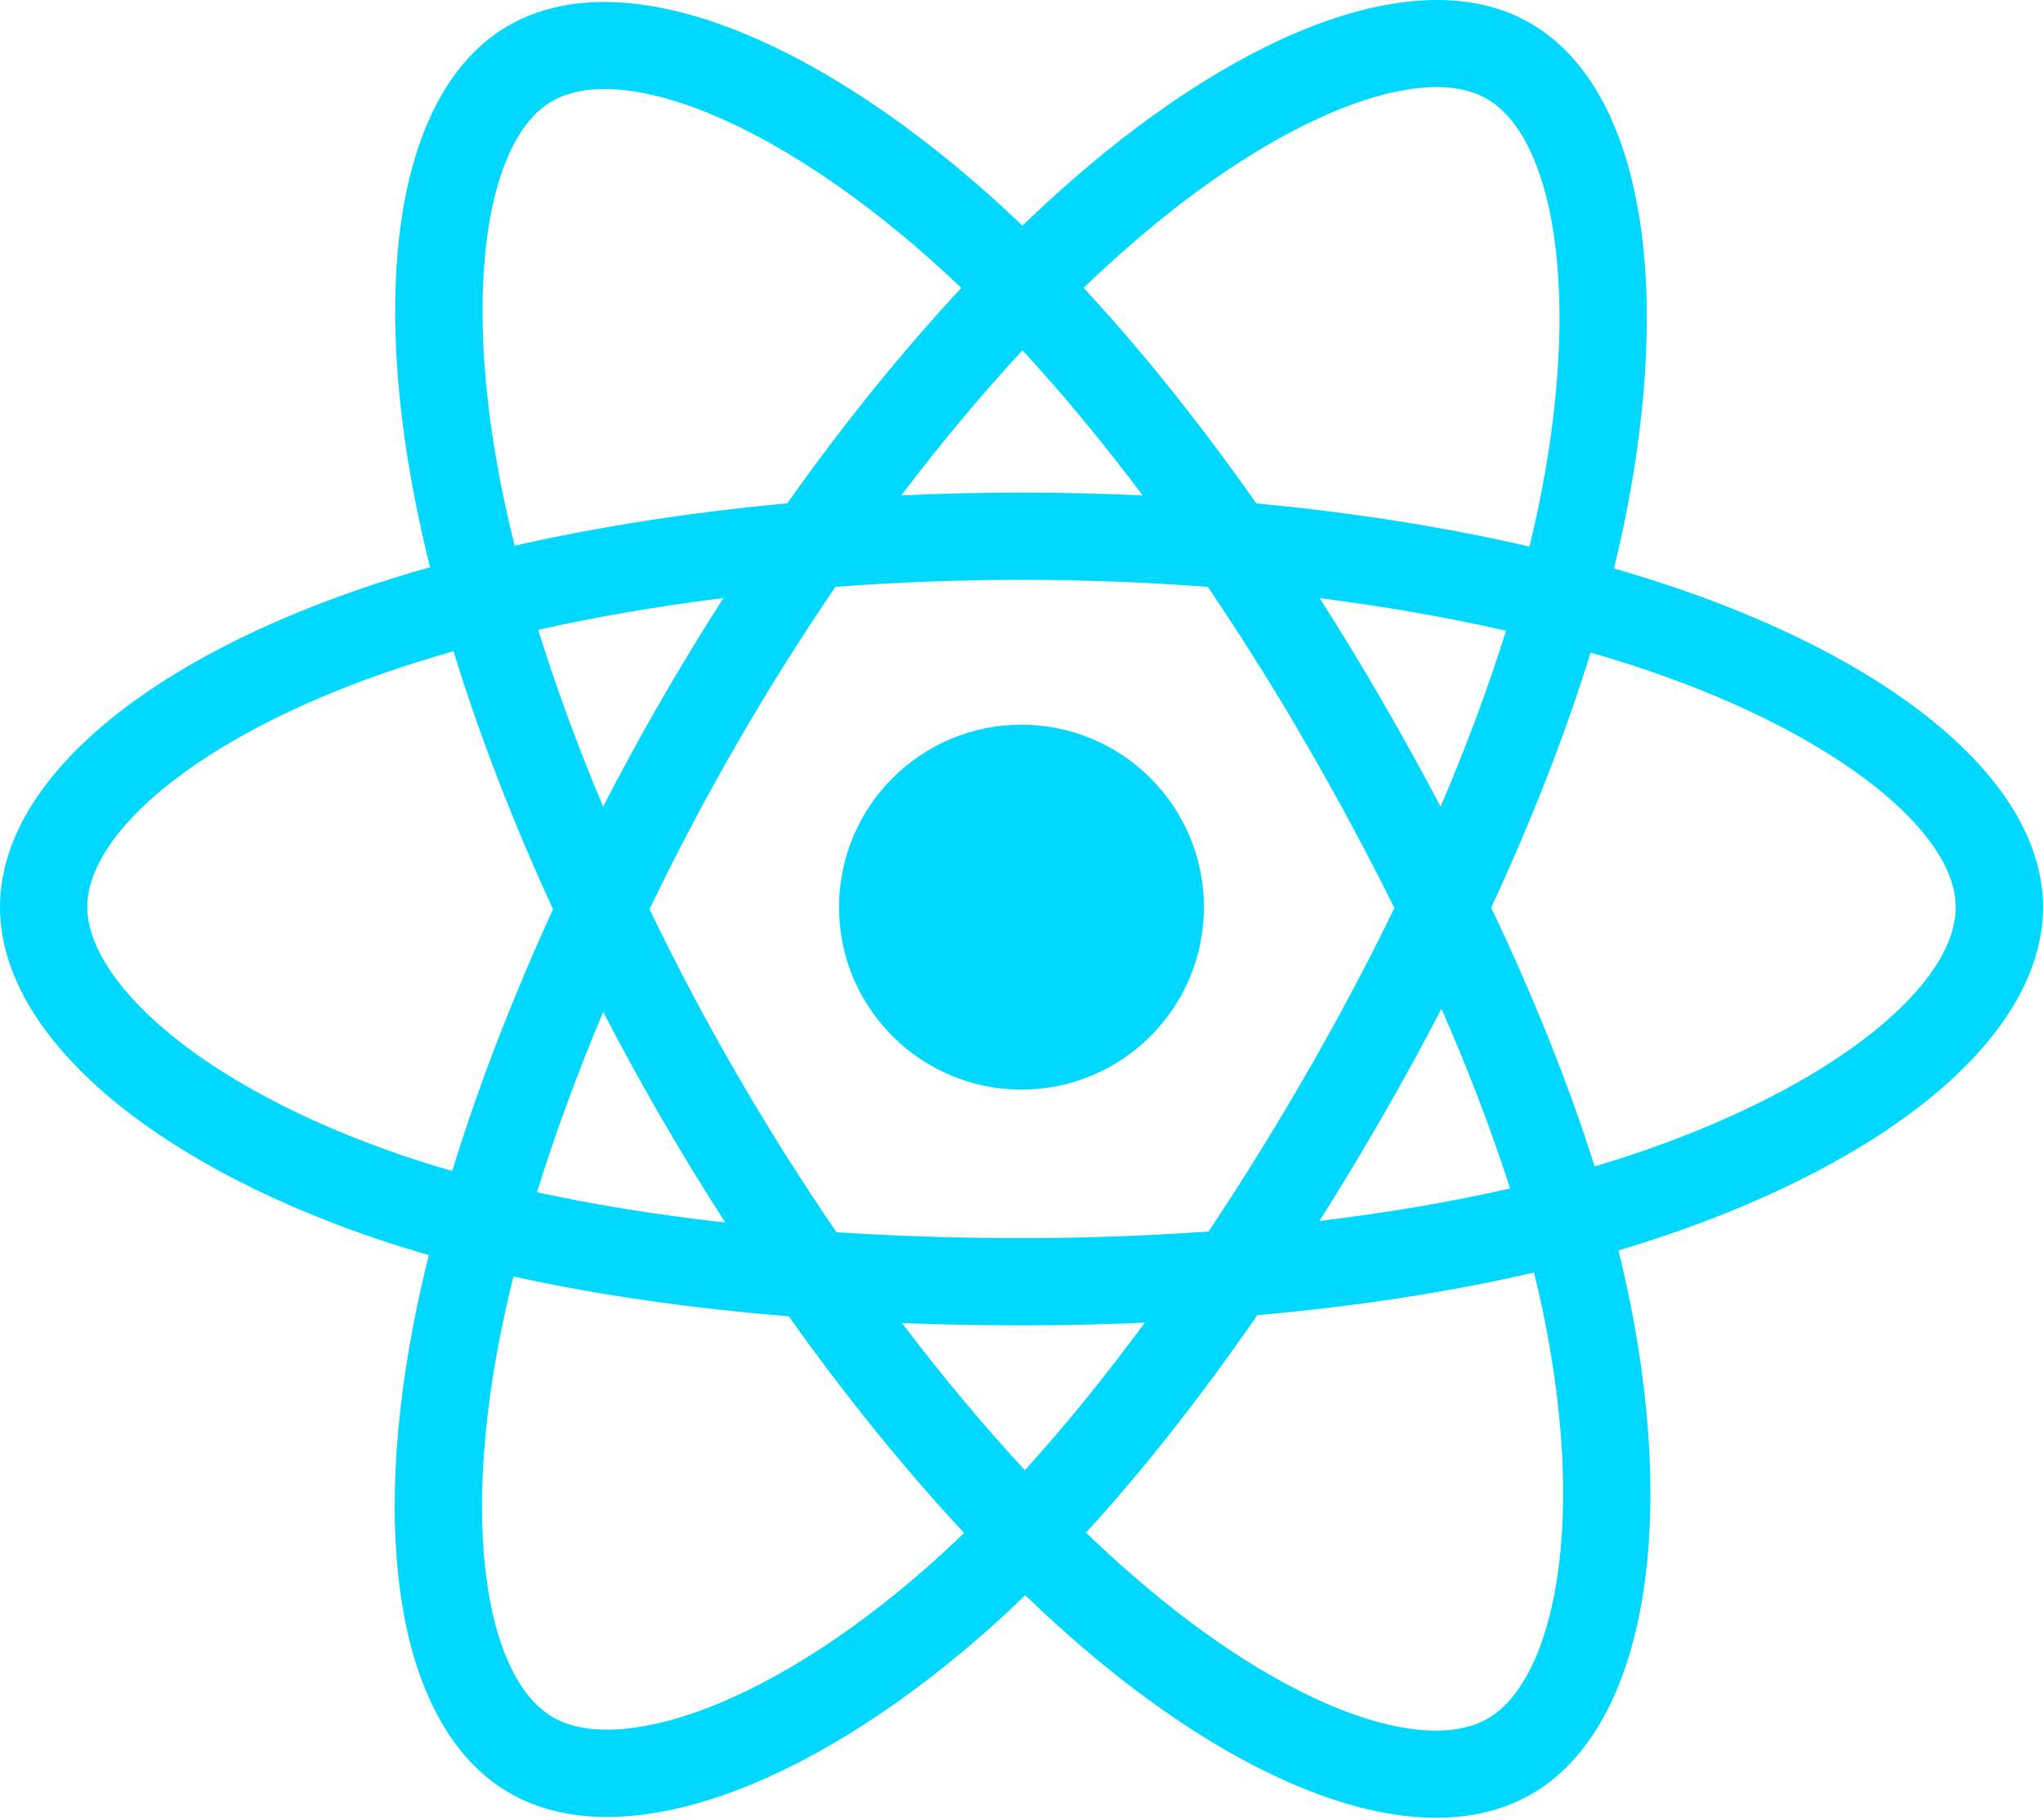
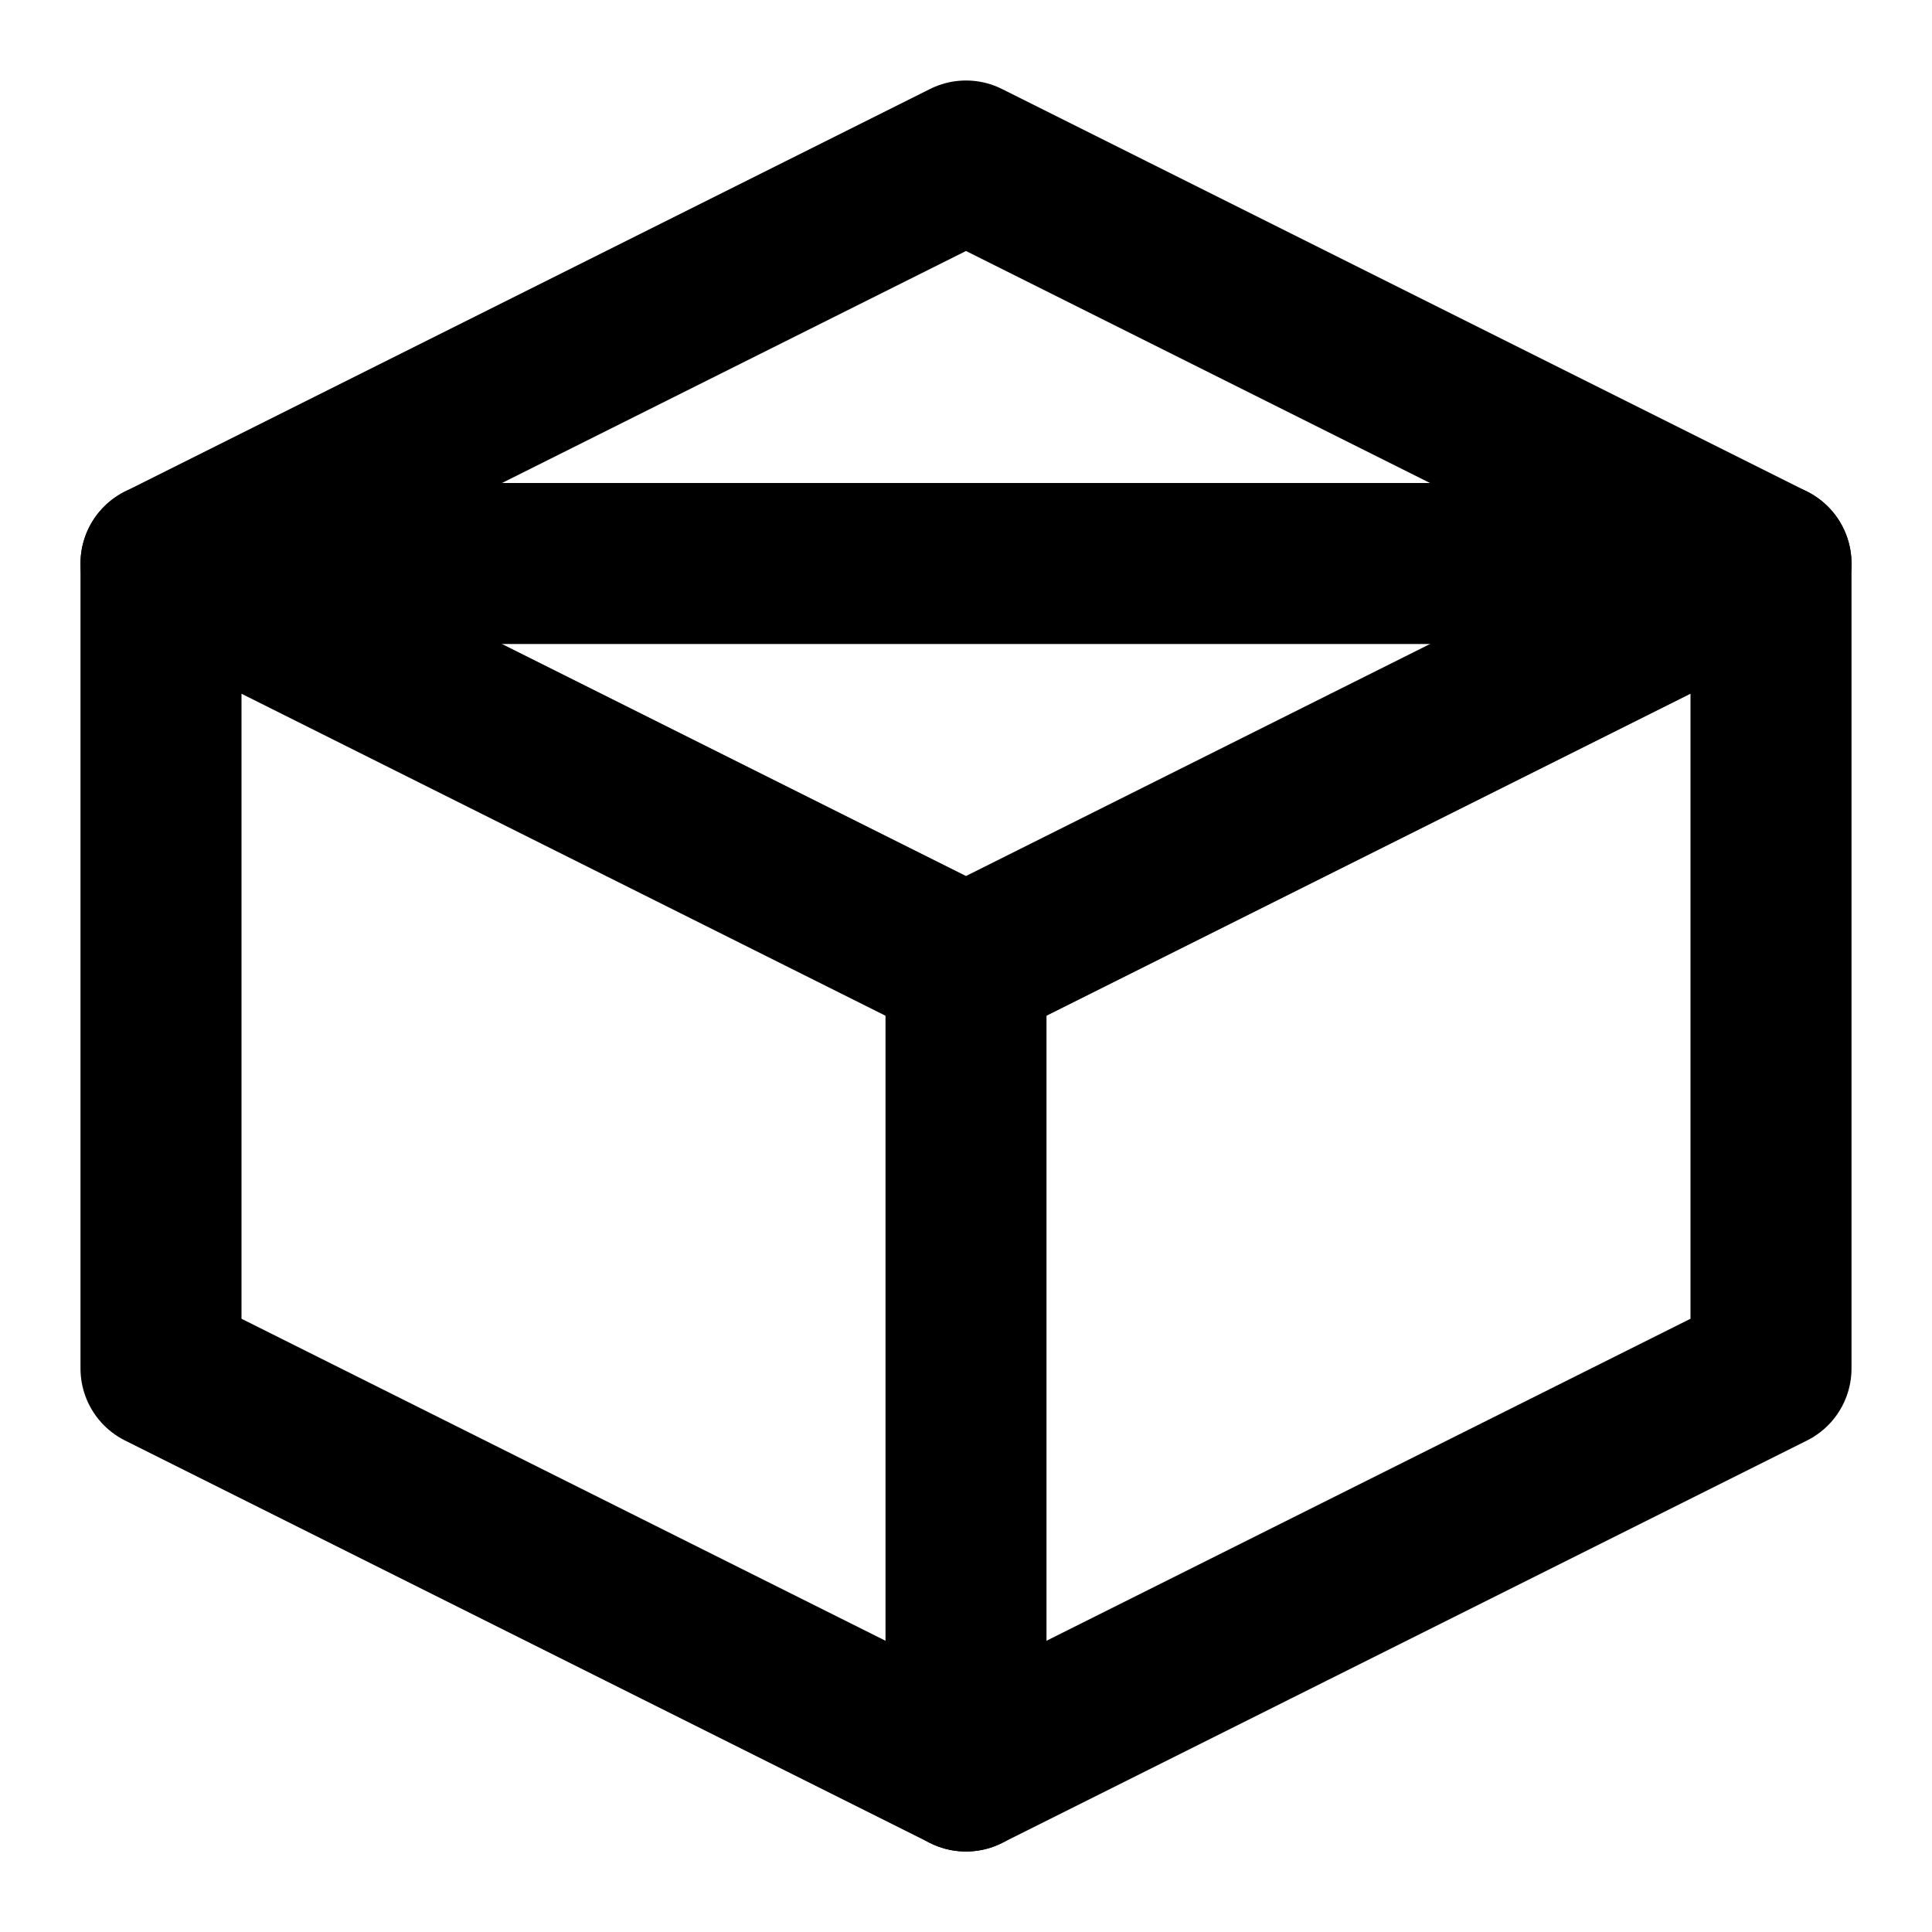
- <svg xmlns="http://www.w3.org/2000/svg" aria-hidden="true" role="img" class="iconify iconify--logos" width="35.93" height="32" preserveAspectRatio="xMidYMid meet" viewBox="0 0 256 228">
-   <path fill="#00D8FF" d="M210.483 73.824a171.49 171.49 0 0 0-8.24-2.597c.465-1.9.893-3.777 1.273-5.621c6.238-30.281 2.16-54.676-11.769-62.708c-13.355-7.7-35.196.329-57.254 19.526a171.23 171.23 0 0 0-6.375 5.848a155.866 155.866 0 0 0-4.241-3.917C100.759 3.829 77.587-4.822 63.673 3.233C50.33 10.957 46.379 33.89 51.995 62.588a170.974 170.974 0 0 0 1.892 8.48c-3.28.932-6.445 1.924-9.474 2.98C17.309 83.498 0 98.307 0 113.668c0 15.865 18.582 31.778 46.812 41.427a145.52 145.52 0 0 0 6.921 2.165a167.467 167.467 0 0 0-2.01 9.138c-5.354 28.2-1.173 50.591 12.134 58.266c13.744 7.926 36.812-.22 59.273-19.855a145.567 145.567 0 0 0 5.342-4.923a168.064 168.064 0 0 0 6.92 6.314c21.758 18.722 43.246 26.282 56.54 18.586c13.731-7.949 18.194-32.003 12.4-61.268a145.016 145.016 0 0 0-1.535-6.842c1.62-.48 3.21-.974 4.76-1.488c29.348-9.723 48.443-25.443 48.443-41.52c0-15.417-17.868-30.326-45.517-39.844Zm-6.365 70.984c-1.4.463-2.836.91-4.3 1.345c-3.24-10.257-7.612-21.163-12.963-32.432c5.106-11 9.31-21.767 12.459-31.957c2.619.758 5.16 1.557 7.61 2.4c23.69 8.156 38.14 20.213 38.14 29.504c0 9.896-15.606 22.743-40.946 31.14Zm-10.514 20.834c2.562 12.94 2.927 24.64 1.23 33.787c-1.524 8.219-4.59 13.698-8.382 15.893c-8.067 4.67-25.32-1.4-43.927-17.412a156.726 156.726 0 0 1-6.437-5.87c7.214-7.889 14.423-17.06 21.459-27.246c12.376-1.098 24.068-2.894 34.671-5.345a134.17 134.17 0 0 1 1.386 6.193ZM87.276 214.515c-7.882 2.783-14.16 2.863-17.955.675c-8.075-4.657-11.432-22.636-6.853-46.752a156.923 156.923 0 0 1 1.869-8.499c10.486 2.32 22.093 3.988 34.498 4.994c7.084 9.967 14.501 19.128 21.976 27.15a134.668 134.668 0 0 1-4.877 4.492c-9.933 8.682-19.886 14.842-28.658 17.94ZM50.35 144.747c-12.483-4.267-22.792-9.812-29.858-15.863c-6.35-5.437-9.555-10.836-9.555-15.216c0-9.322 13.897-21.212 37.076-29.293c2.813-.98 5.757-1.905 8.812-2.773c3.204 10.42 7.406 21.315 12.477 32.332c-5.137 11.18-9.399 22.249-12.634 32.792a134.718 134.718 0 0 1-6.318-1.979Zm12.378-84.26c-4.811-24.587-1.616-43.134 6.425-47.789c8.564-4.958 27.502 2.111 47.463 19.835a144.318 144.318 0 0 1 3.841 3.545c-7.438 7.987-14.787 17.08-21.808 26.988c-12.04 1.116-23.565 2.908-34.161 5.309a160.342 160.342 0 0 1-1.76-7.887Zm110.427 27.268a347.8 347.8 0 0 0-7.785-12.803c8.168 1.033 15.994 2.404 23.343 4.08c-2.206 7.072-4.956 14.465-8.193 22.045a381.151 381.151 0 0 0-7.365-13.322Zm-45.032-43.861c5.044 5.465 10.096 11.566 15.065 18.186a322.04 322.04 0 0 0-30.257-.006c4.974-6.559 10.069-12.652 15.192-18.18ZM82.802 87.83a323.167 323.167 0 0 0-7.227 13.238c-3.184-7.553-5.909-14.98-8.134-22.152c7.304-1.634 15.093-2.97 23.209-3.984a321.524 321.524 0 0 0-7.848 12.897Zm8.081 65.352c-8.385-.936-16.291-2.203-23.593-3.793c2.26-7.3 5.045-14.885 8.298-22.6a321.187 321.187 0 0 0 7.257 13.246c2.594 4.48 5.28 8.868 8.038 13.147Zm37.542 31.03c-5.184-5.592-10.354-11.779-15.403-18.433c4.902.192 9.899.29 14.978.29c5.218 0 10.376-.117 15.453-.343c-4.985 6.774-10.018 12.97-15.028 18.486Zm52.198-57.817c3.422 7.8 6.306 15.345 8.596 22.52c-7.422 1.694-15.436 3.058-23.88 4.071a382.417 382.417 0 0 0 7.859-13.026a347.403 347.403 0 0 0 7.425-13.565Zm-16.898 8.101a358.557 358.557 0 0 1-12.281 19.815a329.4 329.4 0 0 1-23.444.823c-7.967 0-15.716-.248-23.178-.732a310.202 310.202 0 0 1-12.513-19.846h.001a307.41 307.41 0 0 1-10.923-20.627a310.278 310.278 0 0 1 10.89-20.637l-.001.001a307.318 307.318 0 0 1 12.413-19.761c7.613-.576 15.42-.876 23.31-.876H128c7.926 0 15.743.303 23.354.883a329.357 329.357 0 0 1 12.335 19.695a358.489 358.489 0 0 1 11.036 20.54a329.472 329.472 0 0 1-11 20.722Zm22.56-122.124c8.572 4.944 11.906 24.881 6.52 51.026c-.344 1.668-.73 3.367-1.15 5.09c-10.622-2.452-22.155-4.275-34.23-5.408c-7.034-10.017-14.323-19.124-21.64-27.008a160.789 160.789 0 0 1 5.888-5.4c18.9-16.447 36.564-22.941 44.612-18.3ZM128 90.808c12.625 0 22.86 10.235 22.86 22.86s-10.235 22.86-22.86 22.86s-22.86-10.235-22.86-22.86s10.235-22.86 22.86-22.86Z" />
+ <svg xmlns="http://www.w3.org/2000/svg" viewBox="0 0 24 24" fill="none" stroke="currentColor" stroke-width="2" stroke-linecap="round" stroke-linejoin="round">
+   <path d="M12 2L2 7h20L12 2z" />
+   <path d="M2 7v10l10 5 10-5V7L12 12 2 7z" />
+   <path d="M12 12v10" />
</svg>
